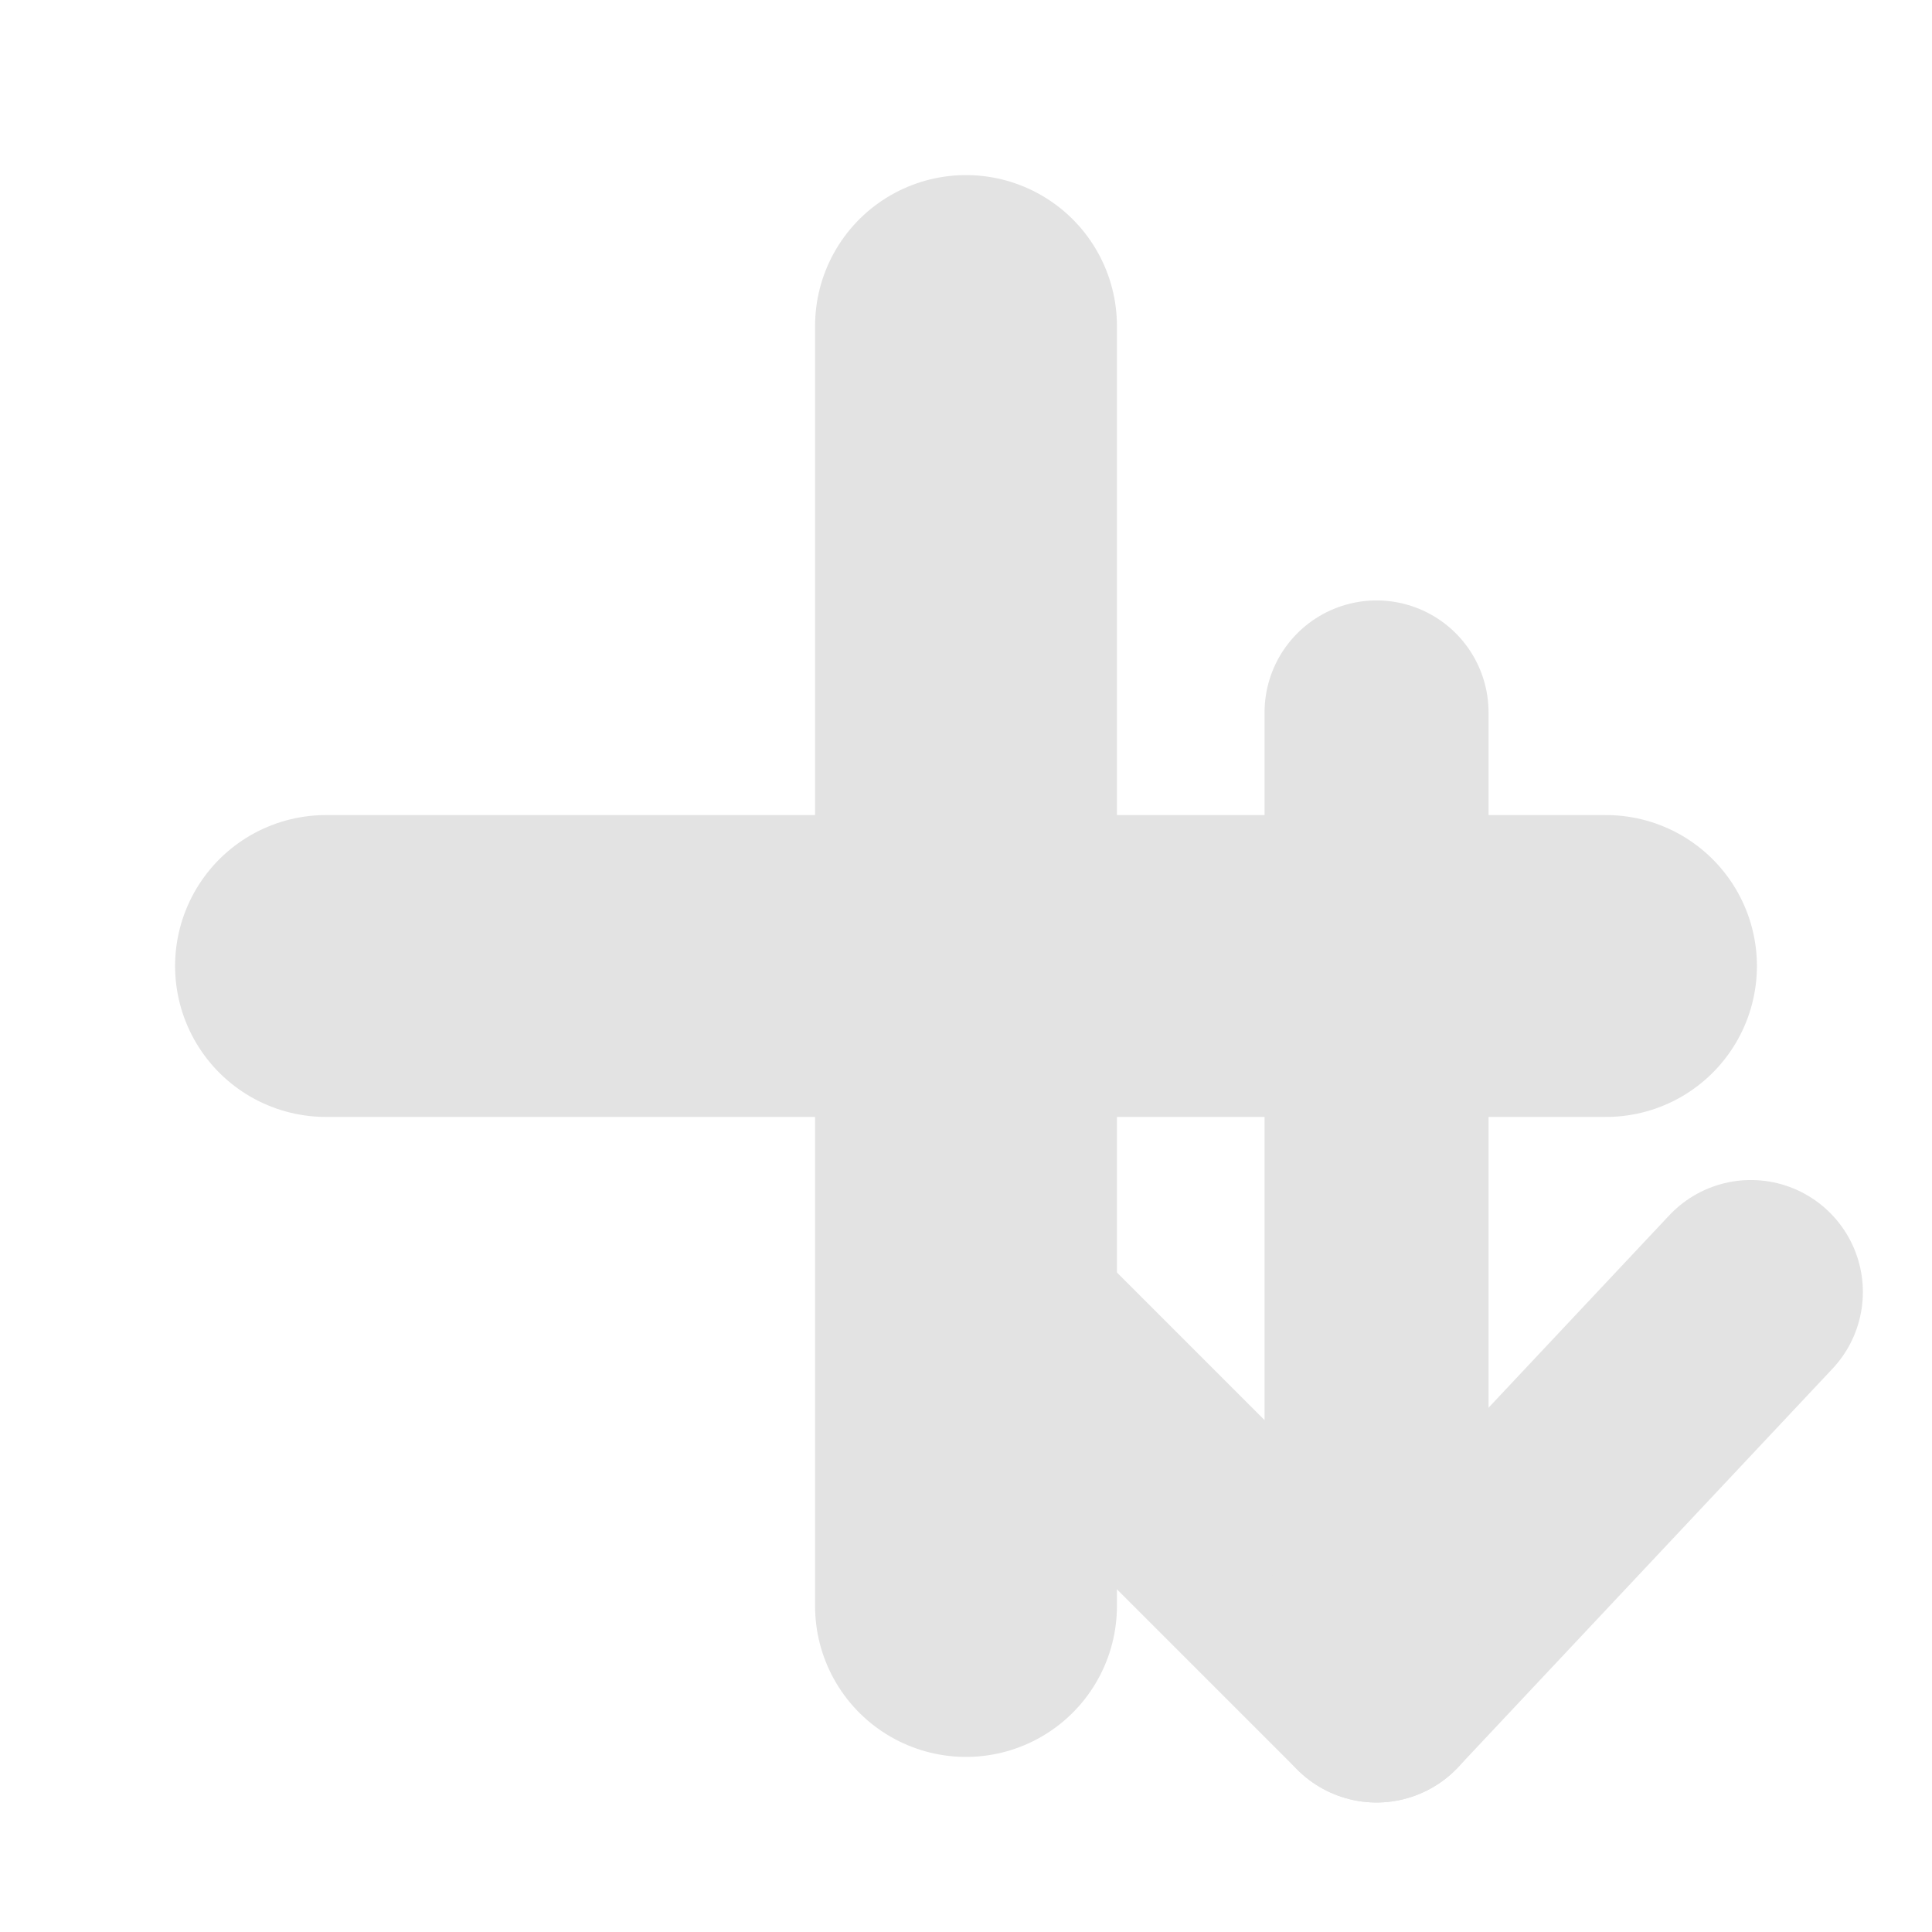
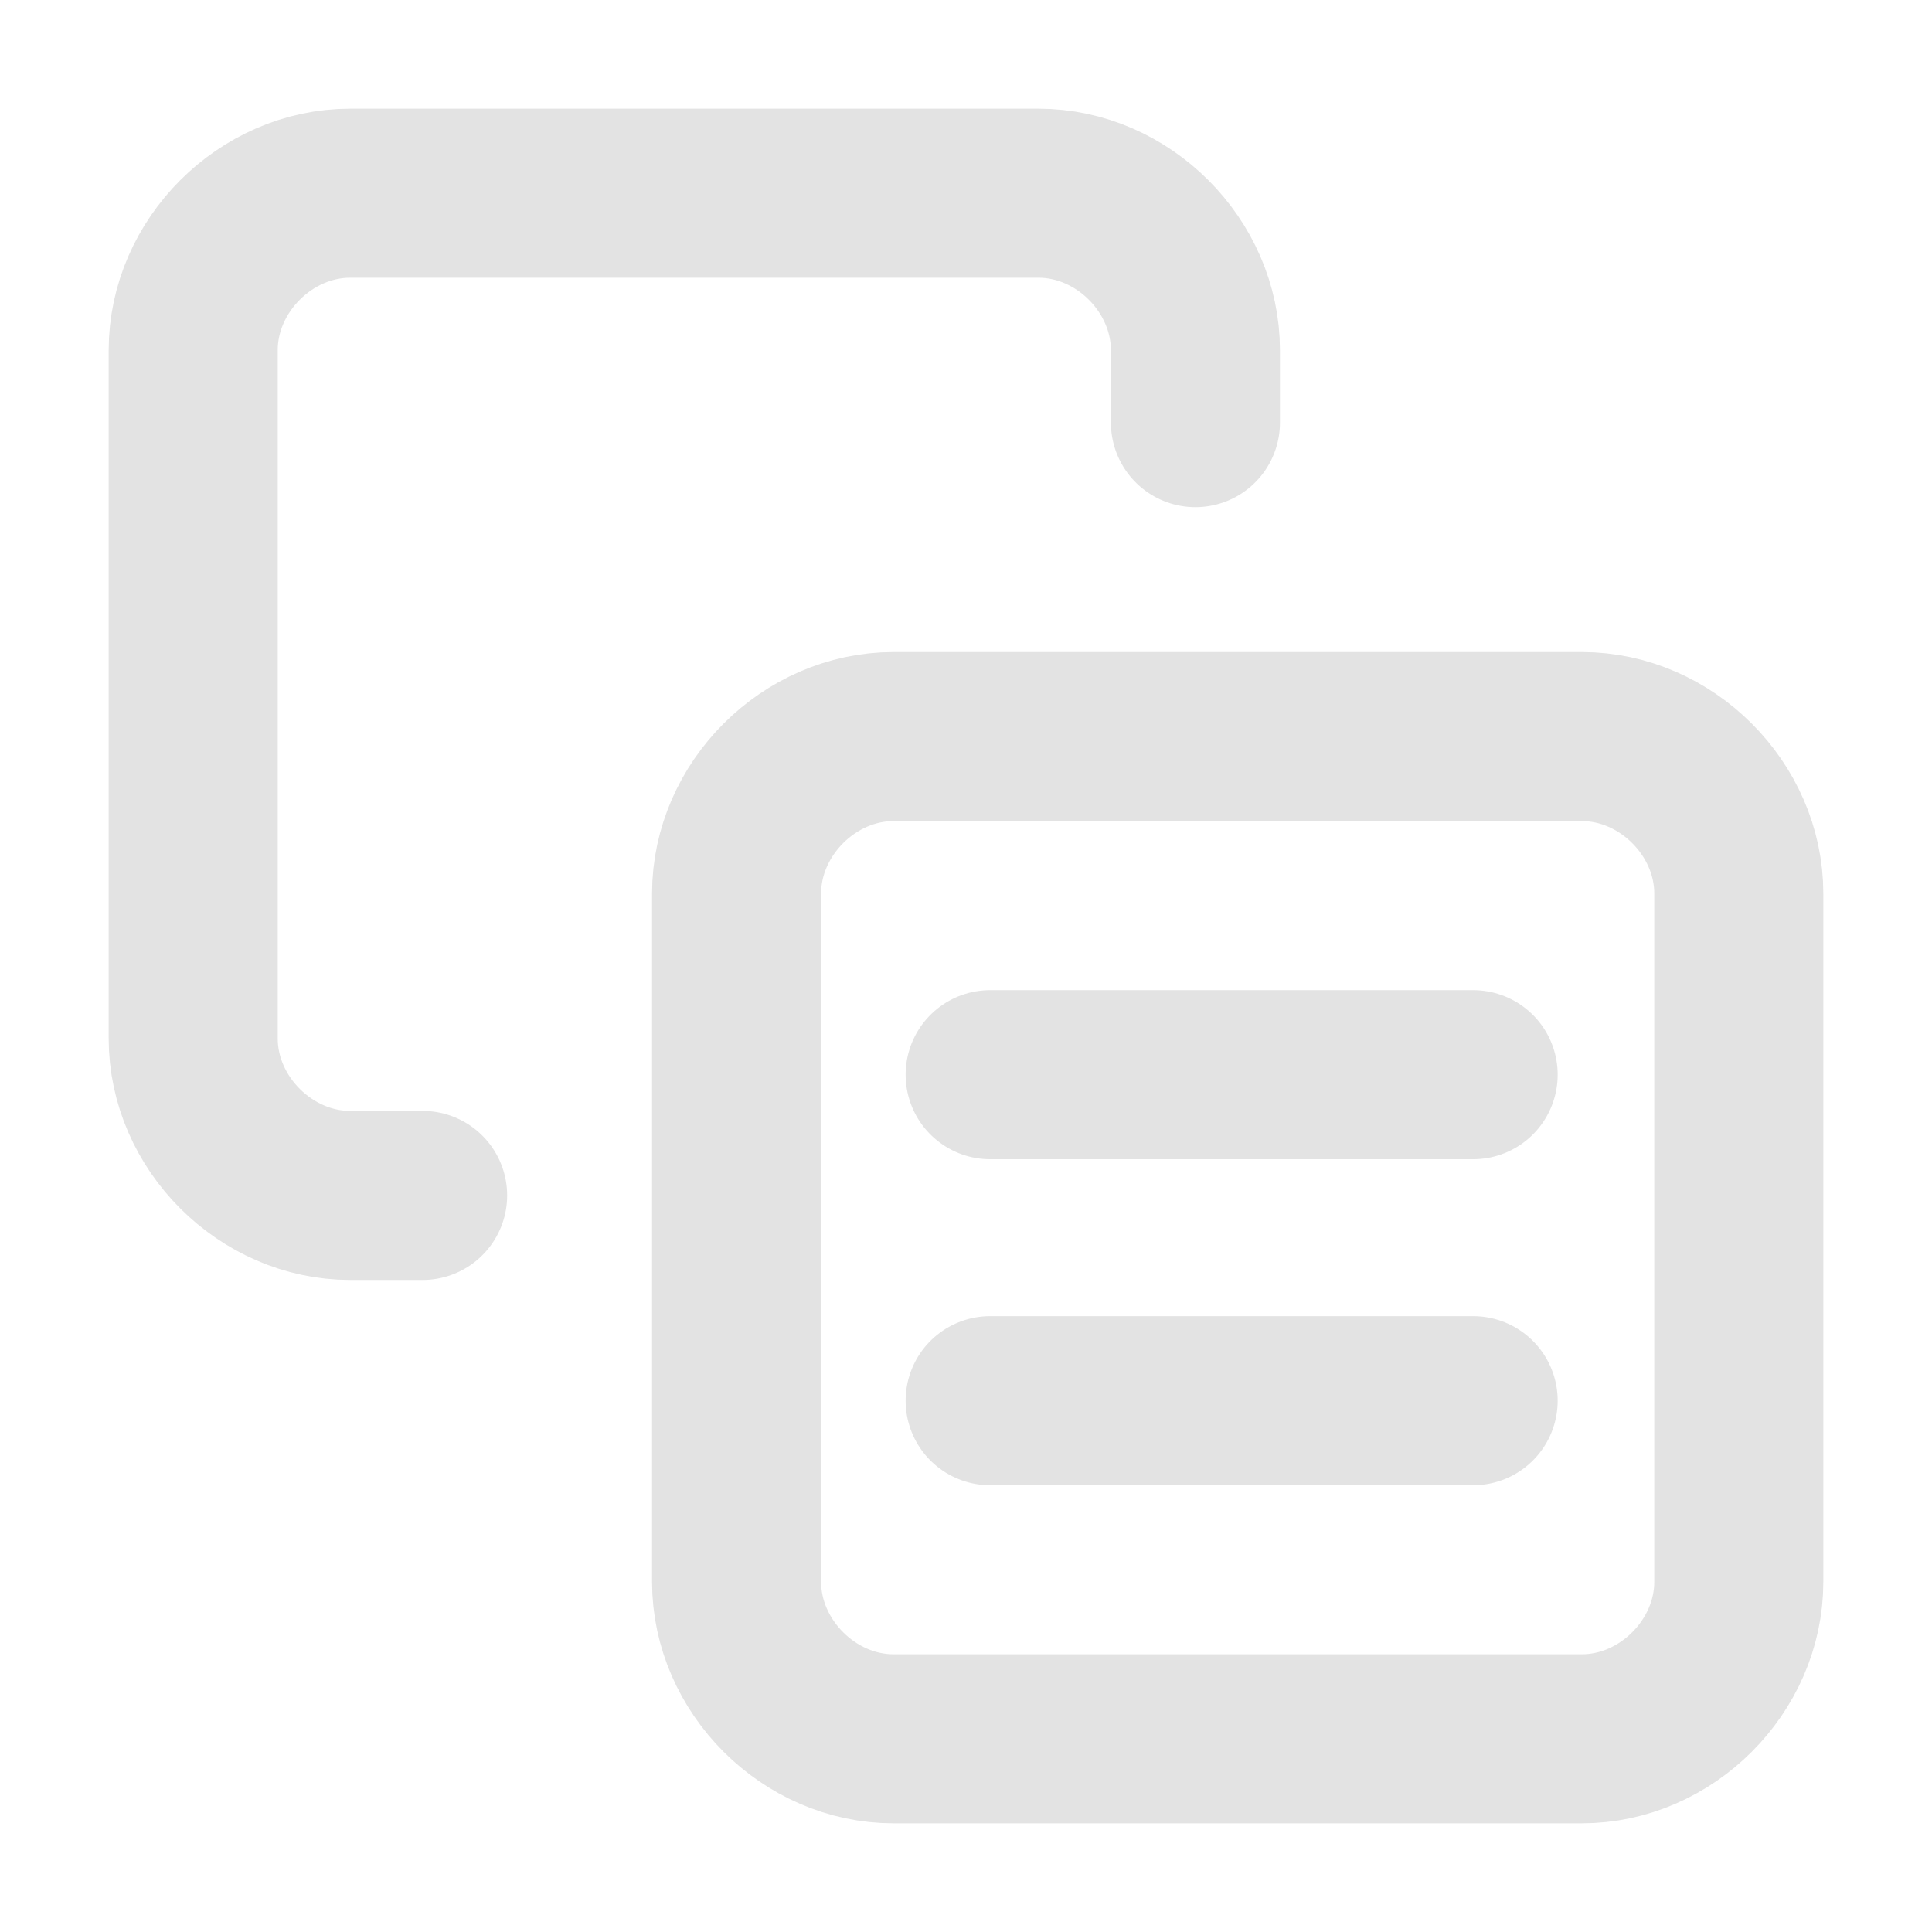
<svg xmlns="http://www.w3.org/2000/svg" version="1.1" id="Ebene_1" x="0px" y="0px" width="16px" height="16px" viewBox="0 0 16 16" style="enable-background:new 0 0 16 16;" xml:space="preserve">
  <style type="text/css">
- 	.st0{fill:none;stroke:#E3E3E3;stroke-width:2.5;stroke-linecap:round;stroke-miterlimit:10;}
- 	.st1{fill:none;stroke:#E3E3E3;stroke-width:1.855;stroke-linecap:round;stroke-linejoin:round;stroke-miterlimit:10;}
+ 	.st0{fill:none;stroke:#E3E3E3;stroke-width:1.4;stroke-linecap:round;stroke-linejoin:round;}
</style>
  <g>
-     <line class="st0" x1="8" y1="2.7" x2="8" y2="13.3" />
-     <line class="st0" x1="2.7" y1="8" x2="13.3" y2="8" />
-   </g>
-   <g>
    <g>
-       <line class="st1" x1="14.5" y1="10.7" x2="11.4" y2="14" />
-       <line class="st1" x1="8.1" y1="10.7" x2="11.4" y2="14" />
+       <path class="st0" d="M7.4,6.1h5.7c0.7,0,1.3,0.6,1.3,1.3v5.7c0,0.7-0.6,1.3-1.3,1.3H7.4c-0.7,0-1.3-0.6-1.3-1.3V7.4    C6.1,6.7,6.7,6.1,7.4,6.1z" />
+       <path class="st0" d="M3.5,9.9H2.9c-0.7,0-1.3-0.6-1.3-1.3V2.9c0-0.7,0.6-1.3,1.3-1.3h5.7c0.7,0,1.3,0.6,1.3,1.3v0.6" />
    </g>
-     <line class="st1" x1="11.4" y1="5.9" x2="11.4" y2="12.7" />
+     <line class="st0" x1="8.2" y1="8.9" x2="12.2" y2="8.9" />
+     <line class="st0" x1="8.2" y1="11.6" x2="12.2" y2="11.6" />
  </g>
</svg>
